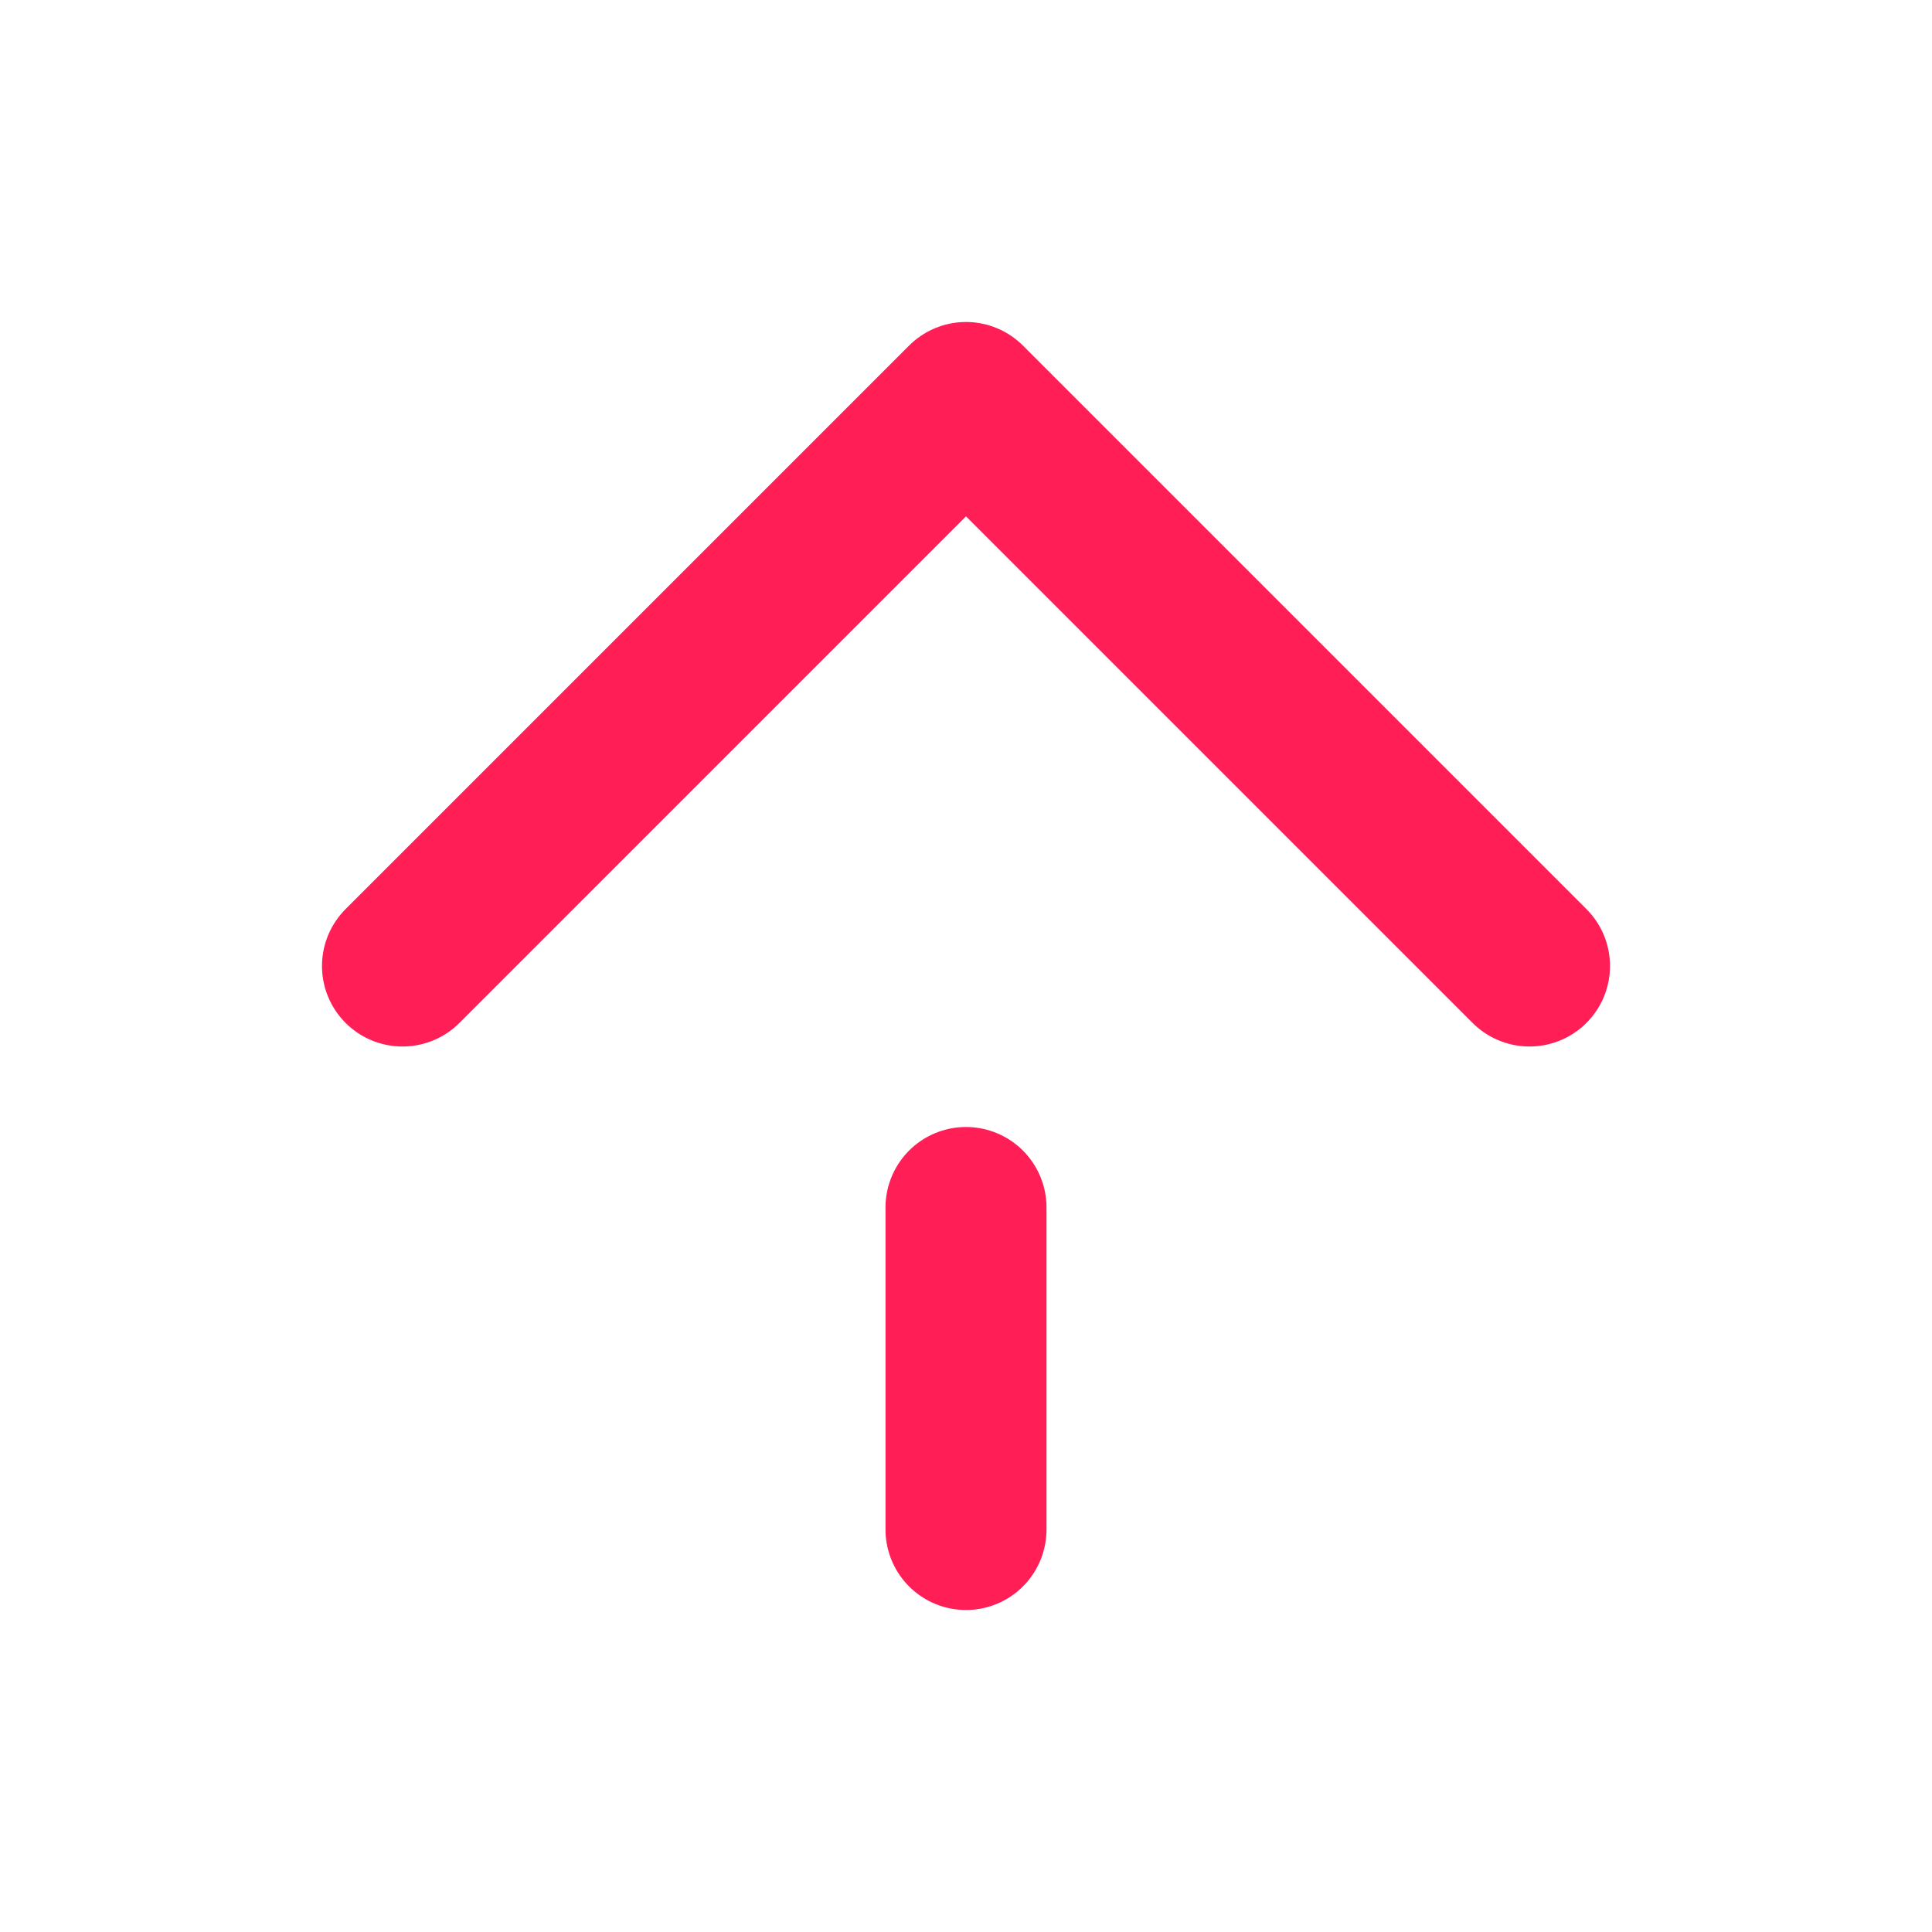
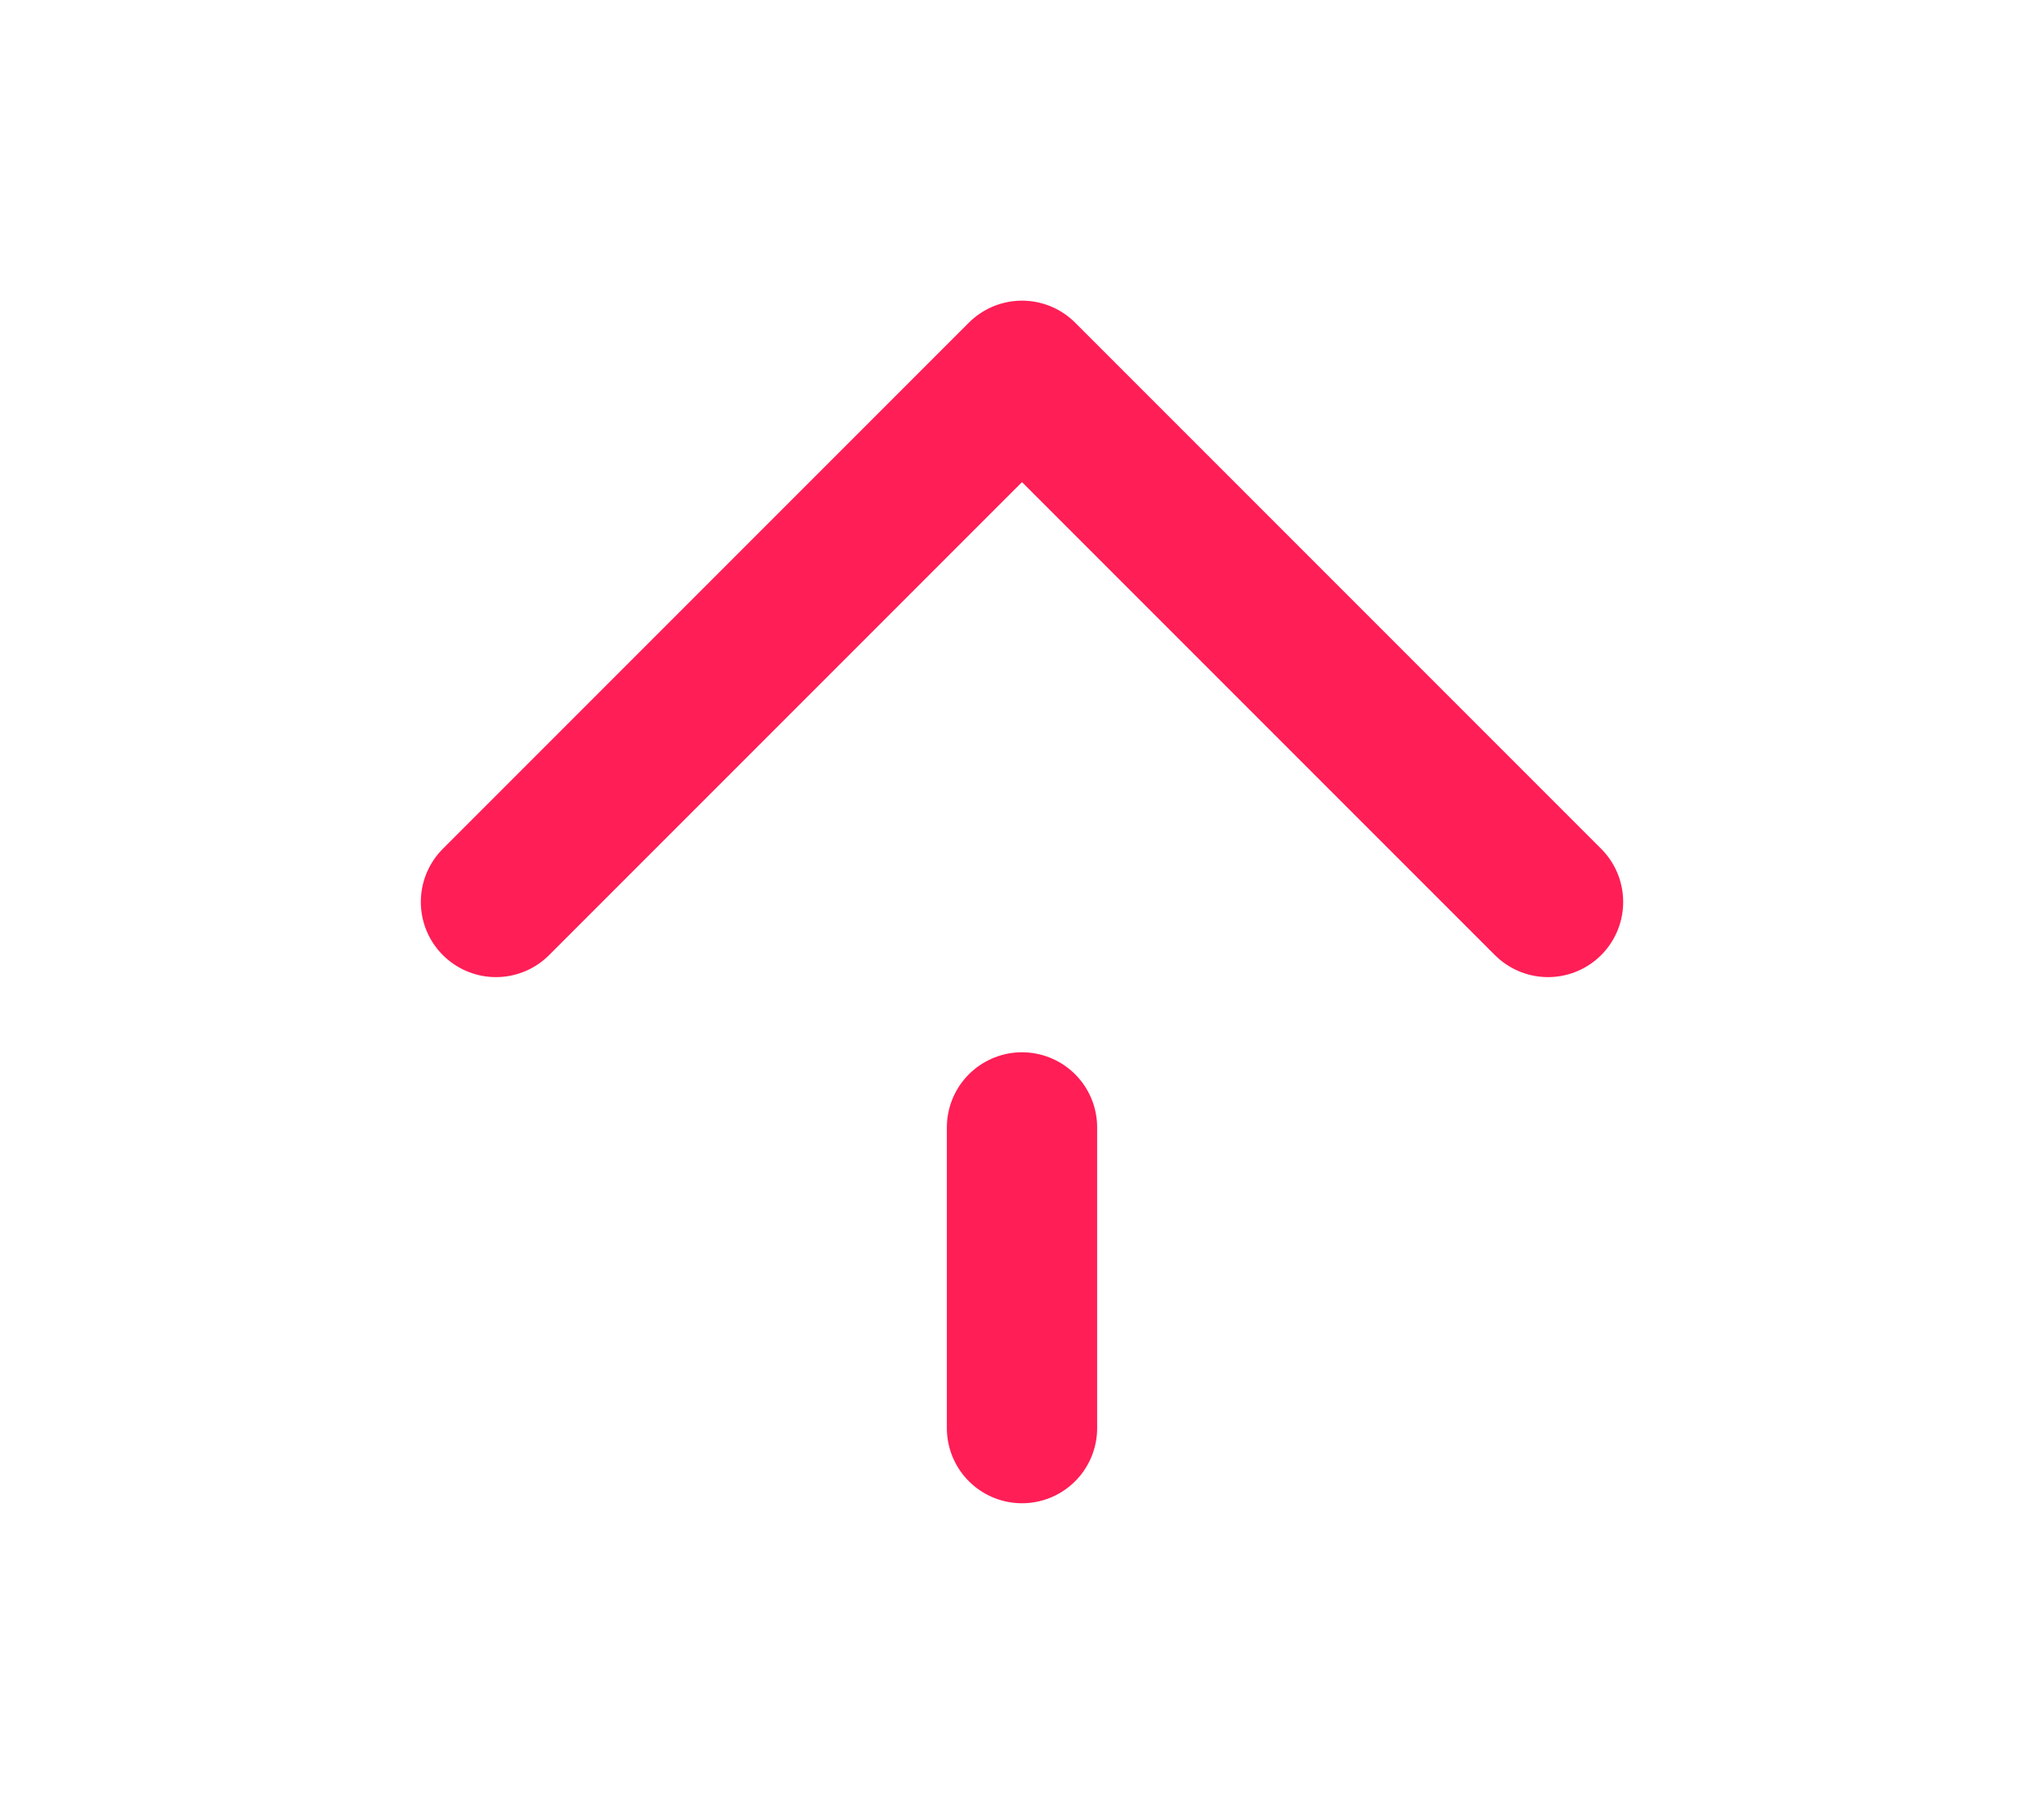
- <svg xmlns="http://www.w3.org/2000/svg" width="30" height="30" viewBox="0 0 24 24" fill="none" stroke="#FF1E56" stroke-width="2" stroke-linecap="round" stroke-linejoin="round" class="feather feather-arrow-up">
+ <svg xmlns="http://www.w3.org/2000/svg" width="34" height="30" viewBox="0 0 24 24" fill="none" stroke="#FF1E56" stroke-width="2" stroke-linecap="round" stroke-linejoin="round" class="feather feather-arrow-up">
  <line x1="12" y1="19" x2="12" y2="15" />
  <polyline points="5 12 12 5 19 12" />
</svg>
